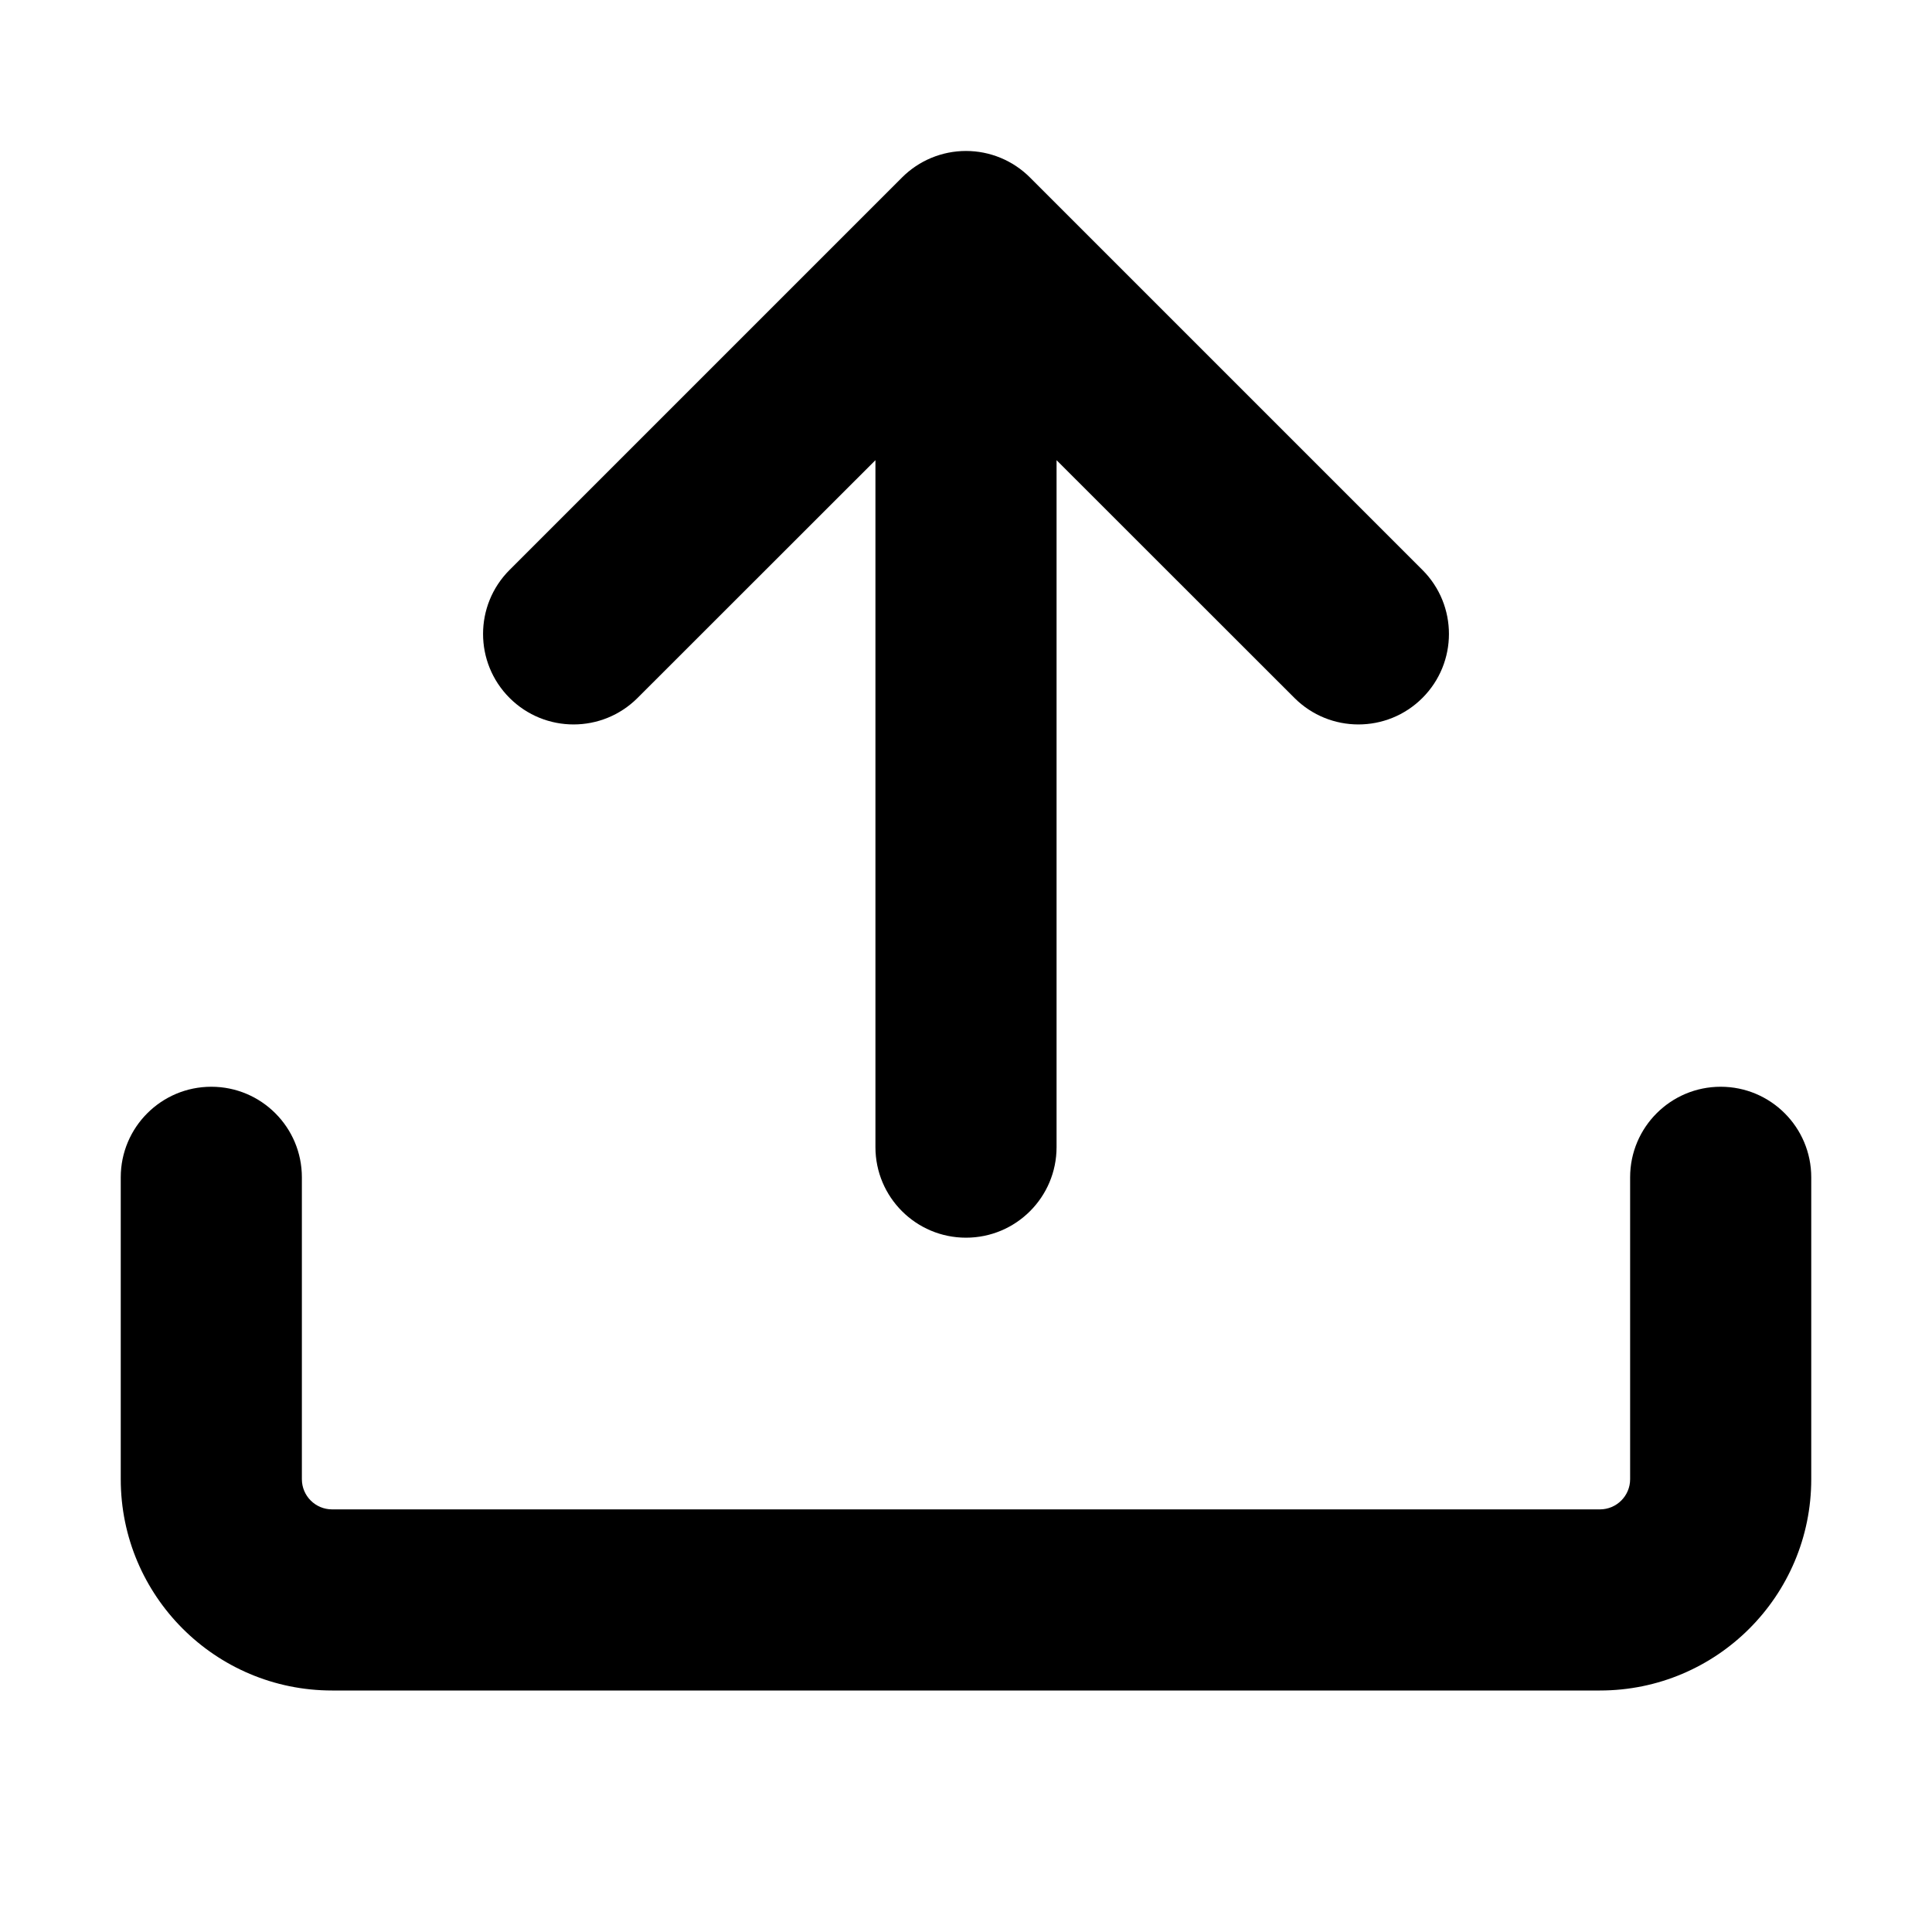
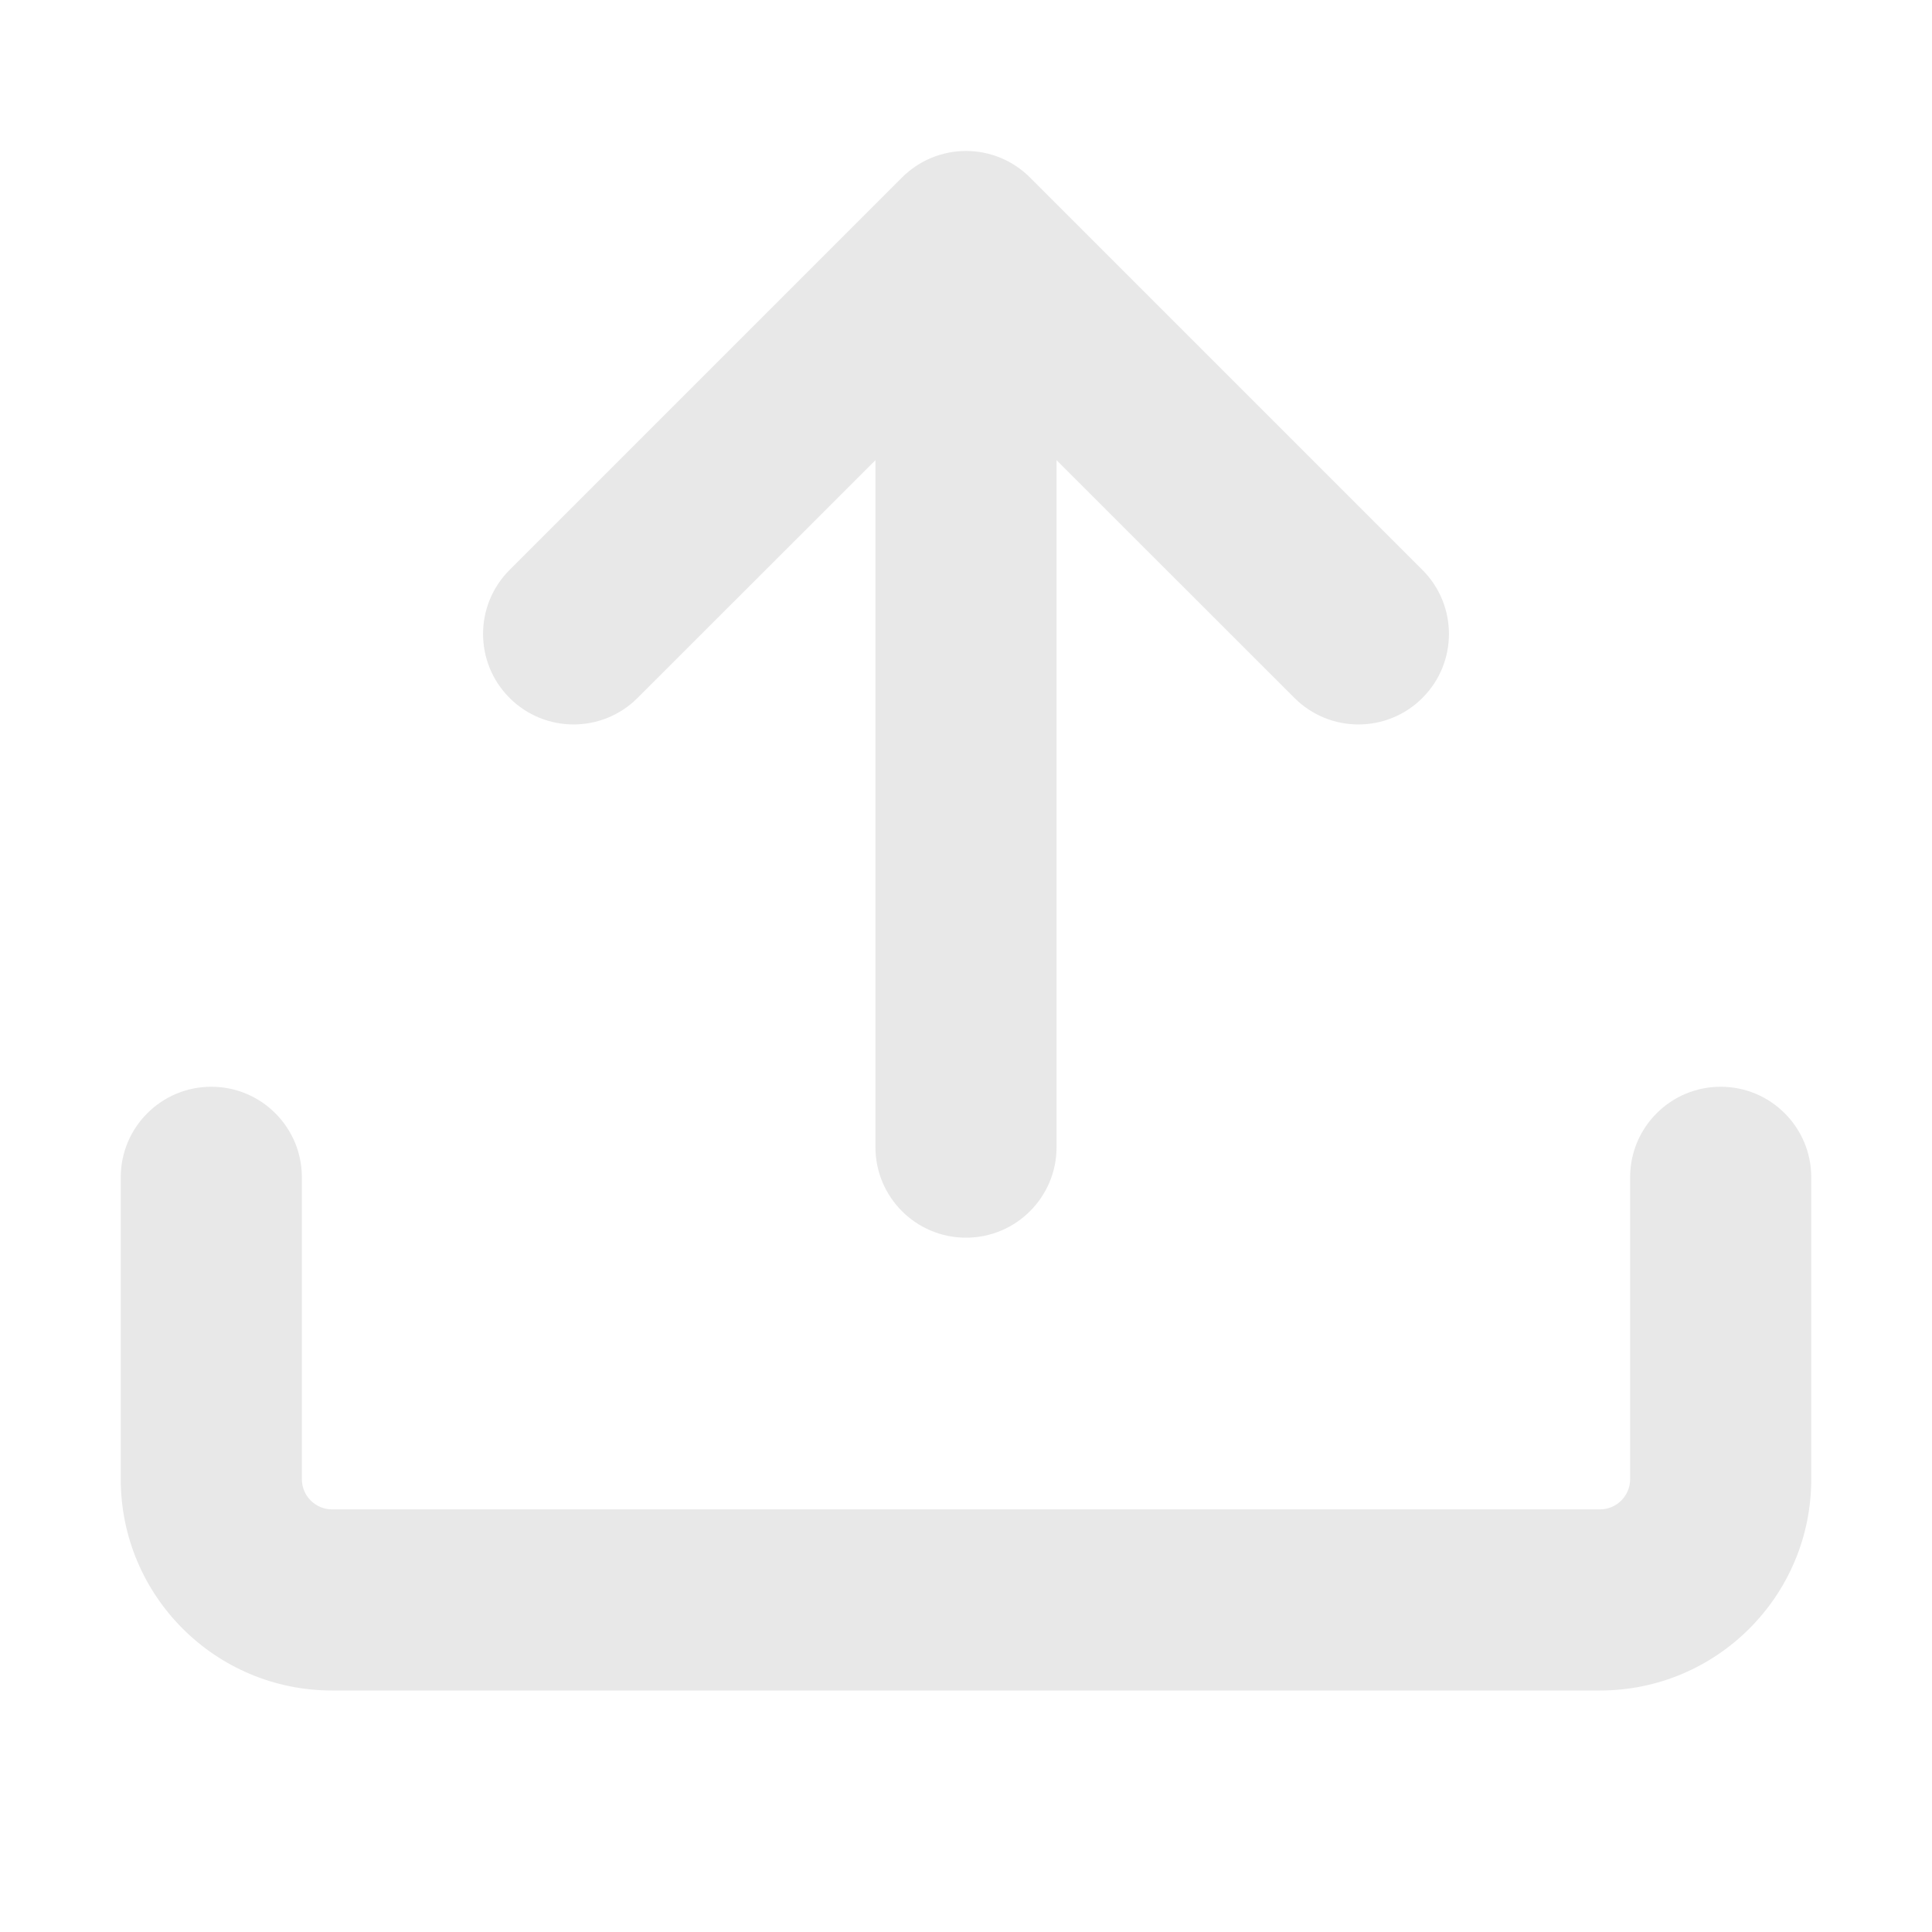
- <svg xmlns="http://www.w3.org/2000/svg" viewBox="0 0 16 16" width="16" height="16">
+ <svg xmlns="http://www.w3.org/2000/svg" viewBox="0 0 16 16" width="16" height="16" fill="#e8e8e8">
  <path d="M2.75 14A1.75 1.75 0 0 1 1 12.25v-2.5a.75.75 0 0 1 1.5 0v2.5c0 .138.112.25.25.25h10.5a.25.25 0 0 0 .25-.25v-2.5a.75.75 0 0 1 1.5 0v2.5A1.75 1.75 0 0 1 13.25 14Z" />
  <path d="M11.78 4.72a.749.749 0 1 1-1.06 1.06L8.75 3.811V9.5a.75.75 0 0 1-1.5 0V3.811L5.28 5.78a.749.749 0 1 1-1.06-1.06l3.25-3.25a.749.749 0 0 1 1.06 0l3.25 3.25Z" />
</svg>
